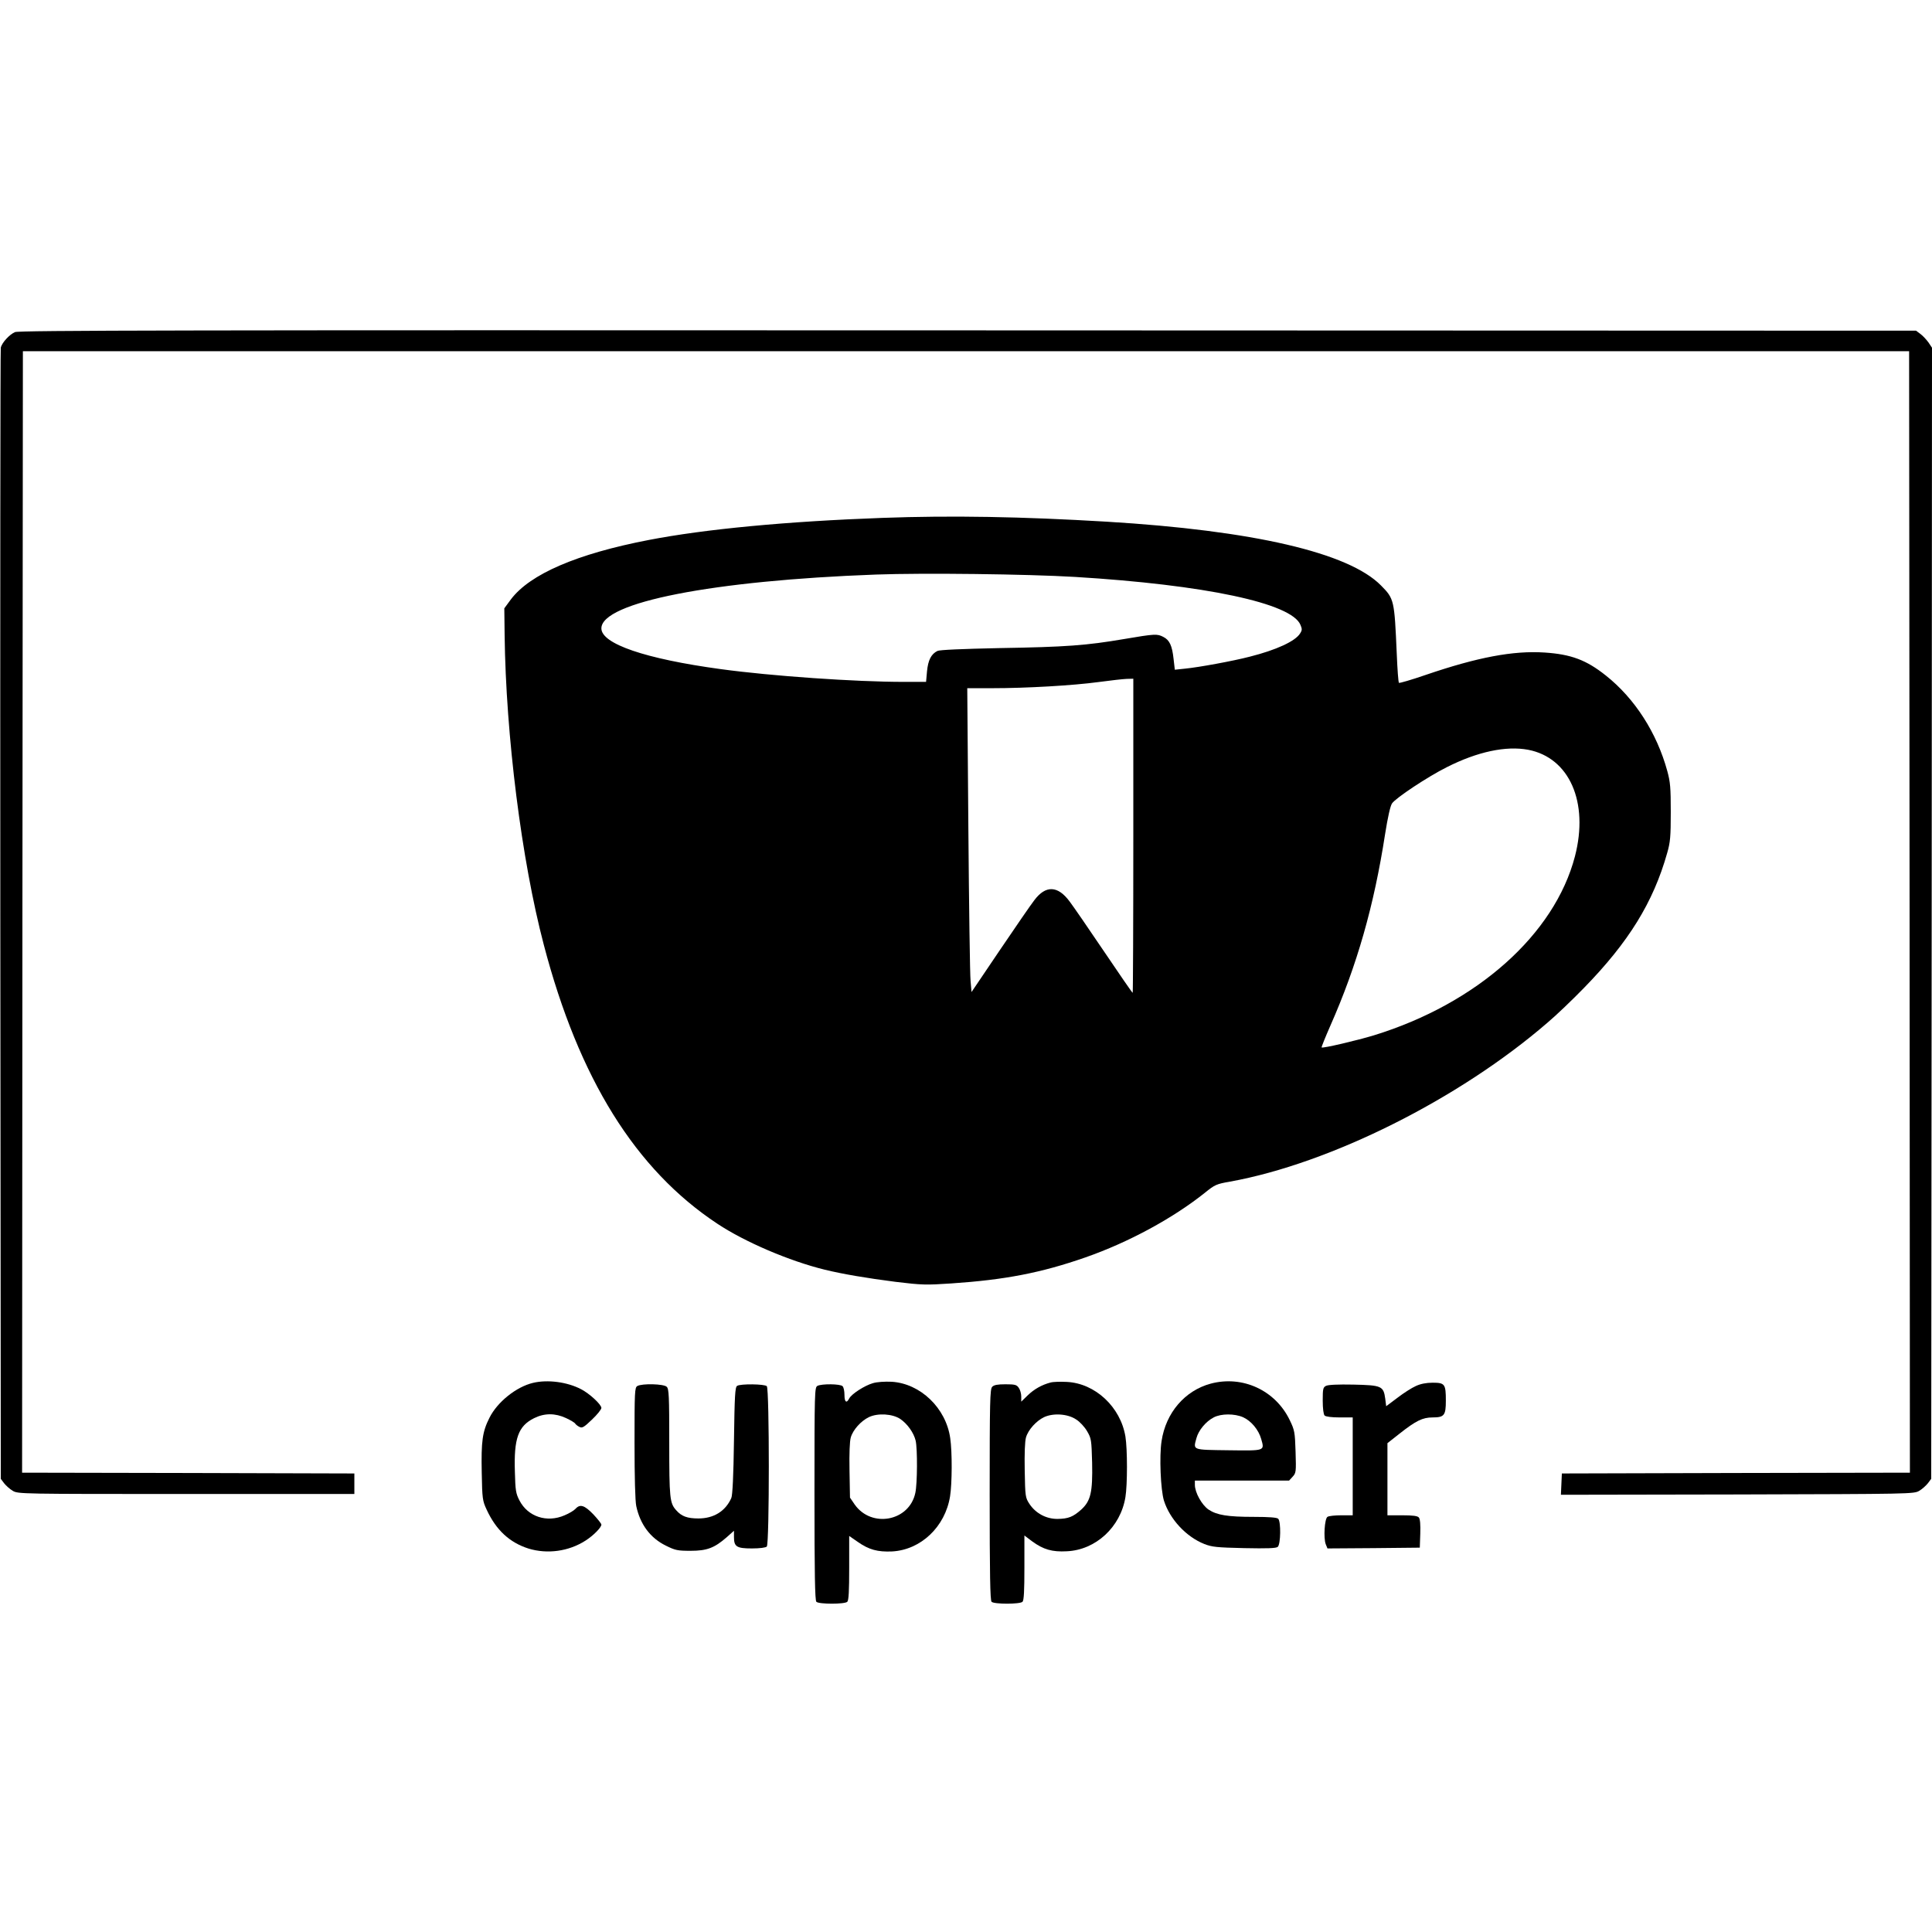
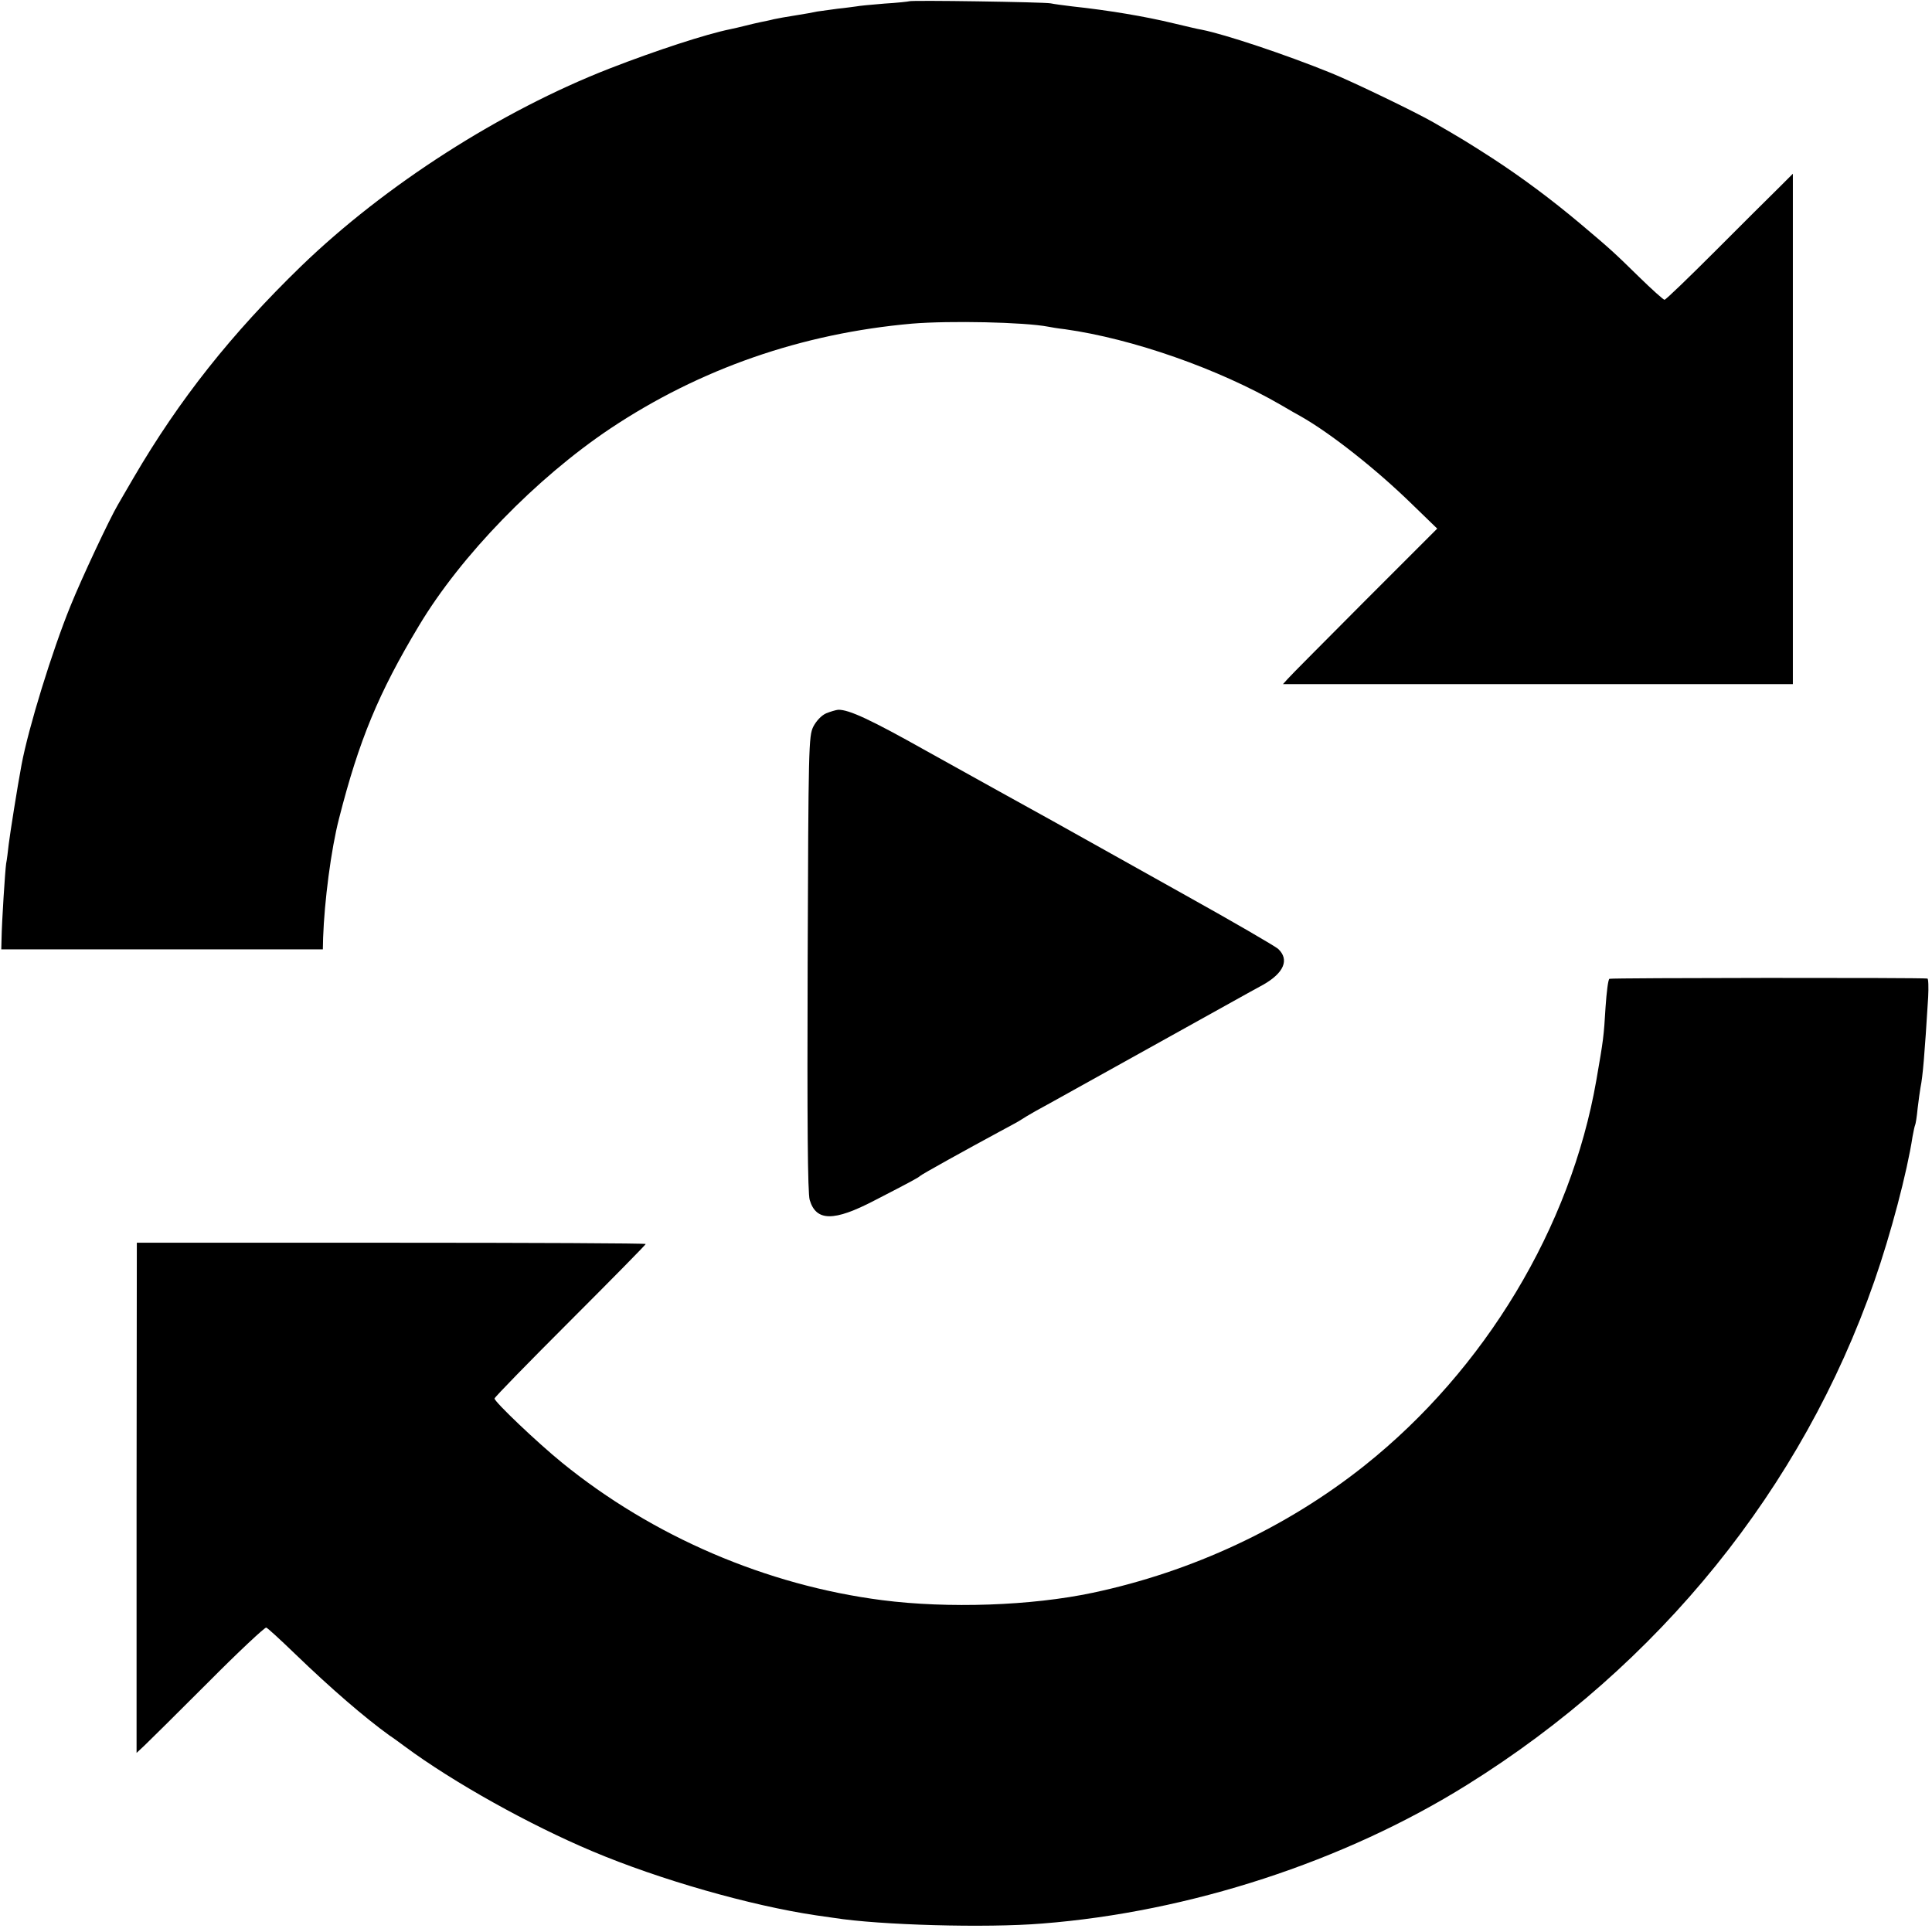
- <svg xmlns="http://www.w3.org/2000/svg" version="1.0" width="1224pt" height="1224pt" viewBox="0 0 1224 1224" preserveAspectRatio="xMidYMid meet">
-   <g transform="translate(0,1224) scale(0.1,-0.1)" fill="#000000" stroke="none">
-     <path d="M95 10136 c-35 -15 -83 -67 -90 -99 -3 -12 -4 -1629 -3 -3594 l3 -3572 21 -28 c12 -15 36 -37 55 -48 33 -20 52 -20 1099 -20 l1065 0 0 65 0 65 -1053 3 -1052 2 2 3553 3 3552 5975 0 5975 0 3 -3552 2 -3553 -1102 -2 -1103 -3 -3 -68 -3 -67 1118 2 c1098 3 1119 3 1152 23 19 11 43 33 55 48 l21 28 3 3583 2 3583 -22 33 c-13 18 -36 43 -51 54 l-28 21 -6007 2 c-4979 2 -6012 0 -6037 -11z" />
-     <path d="M5590 8959 c-606 -22 -1123 -71 -1480 -140 -456 -88 -752 -216 -873 -376 l-42 -57 2 -170 c8 -636 107 -1425 248 -1961 222 -848 581 -1425 1100 -1768 175 -116 456 -236 680 -291 110 -27 268 -54 449 -77 166 -20 191 -21 354 -10 340 23 568 67 849 165 272 95 553 247 756 409 63 51 73 56 160 71 635 115 1451 523 2011 1007 56 47 160 147 231 220 283 290 439 542 527 854 20 69 23 104 23 260 0 155 -3 191 -22 260 -66 242 -206 460 -389 605 -124 99 -221 135 -389 146 -198 13 -425 -30 -753 -142 -90 -31 -166 -53 -169 -50 -4 3 -10 86 -14 184 -15 342 -16 348 -100 433 -205 208 -809 348 -1739 404 -538 32 -979 40 -1420 24z m1220 -374 c823 -50 1373 -166 1429 -304 11 -26 11 -34 -3 -55 -31 -49 -151 -104 -317 -146 -107 -28 -327 -68 -410 -76 l-66 -7 -8 69 c-9 83 -25 119 -65 139 -39 20 -51 20 -251 -14 -236 -40 -363 -50 -791 -57 -233 -5 -376 -11 -389 -18 -40 -20 -59 -58 -66 -129 l-6 -67 -141 0 c-306 0 -840 37 -1161 81 -477 65 -755 160 -755 258 0 165 706 303 1740 341 301 11 957 3 1260 -15z m370 -1640 c0 -547 -2 -995 -4 -995 -3 0 -84 118 -182 263 -97 144 -195 286 -217 315 -75 102 -152 105 -224 9 -22 -28 -120 -171 -219 -317 l-179 -265 -6 70 c-4 39 -10 472 -14 963 l-7 892 158 0 c217 0 512 17 674 39 74 10 154 19 178 20 l42 1 0 -995z m2501 545 c262 -50 386 -332 297 -675 -129 -495 -621 -933 -1273 -1134 -105 -32 -326 -84 -332 -77 -2 2 23 64 55 137 169 382 277 761 347 1214 17 107 33 179 44 195 24 35 226 169 346 229 195 99 376 137 516 111z" />
-     <path d="M3377 3479 c-106 -25 -226 -121 -276 -221 -45 -89 -53 -149 -49 -347 3 -167 5 -179 31 -235 60 -130 146 -209 266 -247 119 -36 254 -18 361 51 50 32 100 83 100 101 0 6 -23 35 -51 65 -56 58 -84 67 -113 35 -10 -11 -40 -29 -69 -41 -112 -49 -233 -9 -286 94 -23 44 -26 64 -29 181 -7 212 21 290 121 340 66 33 134 33 203 1 28 -13 55 -29 58 -35 4 -6 16 -16 27 -21 17 -9 28 -3 79 46 33 31 60 65 60 74 0 22 -76 92 -129 119 -88 46 -212 62 -304 40z" />
-     <path d="M5530 3477 c-52 -15 -135 -68 -150 -97 -17 -33 -30 -23 -30 23 0 24 -5 48 -12 55 -15 15 -132 16 -159 2 -18 -10 -19 -29 -19 -683 0 -510 3 -676 12 -685 16 -16 180 -16 196 0 9 9 12 70 12 215 l0 202 55 -38 c70 -49 125 -64 217 -60 182 10 336 156 367 349 13 80 14 283 1 369 -27 191 -189 346 -371 357 -44 2 -93 -1 -119 -9z m174 -227 c45 -31 85 -87 97 -137 12 -53 11 -272 -2 -331 -38 -180 -277 -225 -384 -74 l-30 44 -3 171 c-2 108 1 186 8 210 14 49 65 105 115 129 57 27 150 21 199 -12z" />
-     <path d="M6655 3481 c-54 -14 -104 -42 -145 -82 l-40 -39 0 33 c0 18 -7 43 -16 55 -13 19 -24 22 -84 22 -49 0 -73 -4 -84 -16 -14 -14 -16 -89 -16 -683 0 -505 3 -670 12 -679 16 -16 180 -16 196 0 9 9 12 71 12 216 l0 204 49 -37 c71 -52 127 -68 219 -63 184 8 341 153 372 343 13 79 13 303 0 384 -31 187 -191 337 -371 346 -41 2 -87 1 -104 -4z m163 -234 c23 -14 54 -48 69 -74 27 -46 28 -55 32 -199 4 -189 -9 -243 -69 -298 -52 -46 -81 -58 -151 -59 -71 0 -137 35 -177 95 -26 40 -27 46 -30 212 -2 107 1 185 8 209 14 49 65 105 115 129 59 27 150 21 203 -15z" />
-     <path d="M7670 3474 c-163 -44 -284 -184 -311 -364 -15 -95 -6 -308 15 -377 37 -117 140 -229 256 -275 49 -19 78 -22 253 -26 145 -3 202 -1 212 8 19 16 21 160 3 178 -8 8 -57 12 -154 12 -166 0 -234 11 -287 46 -42 28 -87 108 -87 157 l0 27 298 0 299 0 22 24 c22 24 23 30 19 158 -4 125 -6 137 -37 201 -91 189 -299 285 -501 231z m206 -213 c51 -23 98 -80 114 -137 22 -77 27 -75 -207 -72 -233 3 -224 0 -203 77 13 49 59 105 109 131 47 25 133 25 187 1z" />
-     <path d="M8970 3459 c-25 -11 -77 -44 -116 -74 l-72 -54 -6 48 c-11 80 -23 85 -201 89 -99 2 -161 -1 -174 -8 -19 -9 -21 -20 -21 -93 0 -51 5 -88 12 -95 7 -7 44 -12 95 -12 l83 0 0 -310 0 -310 -72 0 c-40 0 -80 -4 -88 -10 -18 -11 -26 -133 -11 -173 l11 -27 292 2 293 3 3 88 c2 57 -1 94 -9 103 -8 10 -37 14 -105 14 l-94 0 0 229 0 228 75 59 c105 83 148 104 211 104 74 0 84 13 84 106 0 105 -6 114 -83 114 -41 0 -77 -7 -107 -21z" />
-     <path d="M4038 3459 c-17 -9 -18 -37 -18 -359 0 -220 4 -369 11 -402 25 -116 89 -202 187 -250 60 -30 75 -33 157 -33 104 0 151 18 229 86 l46 41 0 -40 c0 -61 17 -72 114 -72 50 0 87 5 94 12 17 17 17 999 0 1016 -14 14 -166 16 -188 2 -13 -8 -16 -62 -20 -347 -3 -221 -9 -347 -17 -364 -37 -83 -111 -129 -208 -129 -70 0 -107 13 -141 52 -41 45 -44 77 -44 429 0 294 -2 340 -16 353 -18 19 -157 22 -186 5z" />
+ <svg xmlns="http://www.w3.org/2000/svg" version="1.0" width="754pt" height="754pt" viewBox="0 0 754 754" preserveAspectRatio="xMidYMid meet">
+   <g transform="translate(0,754) scale(0.1,-0.1)" fill="#000000" stroke="none">
+     <path d="M3548 7535 c-2 -1 -45 -6 -96 -9 -51 -4 -101 -9 -110 -11 -9 -1 -42 -6 -73 -9 -31 -4 -67 -9 -80 -11 -13 -3 -51 -10 -84 -15 -33 -5 -71 -12 -85 -15 -14 -4 -36 -8 -50 -11 -14 -3 -41 -9 -60 -14 -19 -5 -46 -11 -60 -14 -94 -19 -290 -83 -470 -153 -426 -166 -877 -455 -1205 -772 -271 -263 -474 -518 -654 -826 -29 -49 -56 -97 -61 -105 -32 -54 -141 -286 -185 -395 -71 -174 -164 -475 -191 -620 -16 -85 -45 -269 -50 -310 -3 -27 -7 -61 -10 -75 -4 -27 -17 -228 -18 -295 l-1 -40 628 0 627 0 1 45 c5 143 31 345 62 465 78 306 154 490 312 753 164 274 458 576 746 769 351 234 748 372 1179 410 146 12 437 6 531 -12 9 -2 39 -7 66 -10 263 -37 598 -154 843 -296 30 -18 64 -37 75 -43 117 -66 297 -208 437 -345 l97 -94 -282 -282 c-155 -156 -291 -292 -301 -304 l-19 -21 995 0 995 0 0 996 0 996 -54 -54 c-30 -29 -141 -140 -246 -245 -106 -106 -196 -193 -201 -193 -4 0 -49 40 -100 90 -98 96 -110 107 -231 209 -111 93 -222 176 -340 253 -90 58 -122 78 -230 140 -67 39 -316 159 -400 193 -177 72 -414 151 -505 169 -14 2 -63 14 -110 25 -111 27 -255 51 -395 66 -33 4 -71 9 -85 12 -26 5 -547 13 -552 8z" />
+     <path d="M3224 4756 c-18 -8 -38 -29 -50 -52 -18 -37 -19 -75 -22 -924 -2 -622 0 -896 8 -923 25 -84 94 -85 253 -2 140 72 171 89 177 95 5 6 184 105 310 173 41 22 80 43 85 47 6 4 30 19 55 33 25 13 225 125 445 247 220 122 420 234 445 247 81 46 103 98 58 140 -13 11 -176 106 -363 210 -187 105 -419 234 -515 288 -96 53 -193 107 -215 119 -22 12 -148 82 -279 155 -219 123 -303 162 -345 161 -9 -1 -30 -7 -47 -14z" />
+     <path d="M6281 3720 c-5 -3 -11 -52 -15 -110 -7 -116 -8 -125 -36 -286 -100 -574 -435 -1130 -905 -1504 -304 -242 -673 -414 -1060 -496 -240 -51 -565 -62 -822 -29 -451 58 -895 248 -1250 537 -96 78 -263 237 -263 250 0 5 133 141 295 303 162 162 295 297 295 300 0 3 -447 5 -993 5 l-993 0 -1 -995 0 -996 30 28 c16 15 128 126 248 246 120 121 223 217 228 215 5 -1 56 -48 113 -103 141 -136 271 -248 368 -318 14 -9 41 -29 60 -43 189 -140 487 -306 732 -409 263 -111 617 -212 873 -250 22 -3 54 -8 70 -10 176 -28 593 -40 812 -22 575 45 1179 242 1658 541 750 467 1309 1159 1590 1966 64 183 128 426 149 564 4 21 8 41 10 45 2 3 7 33 10 66 4 33 9 69 11 80 9 44 16 125 30 353 2 39 1 73 -3 73 -23 4 -1235 3 -1241 -1z" />
  </g>
</svg>
